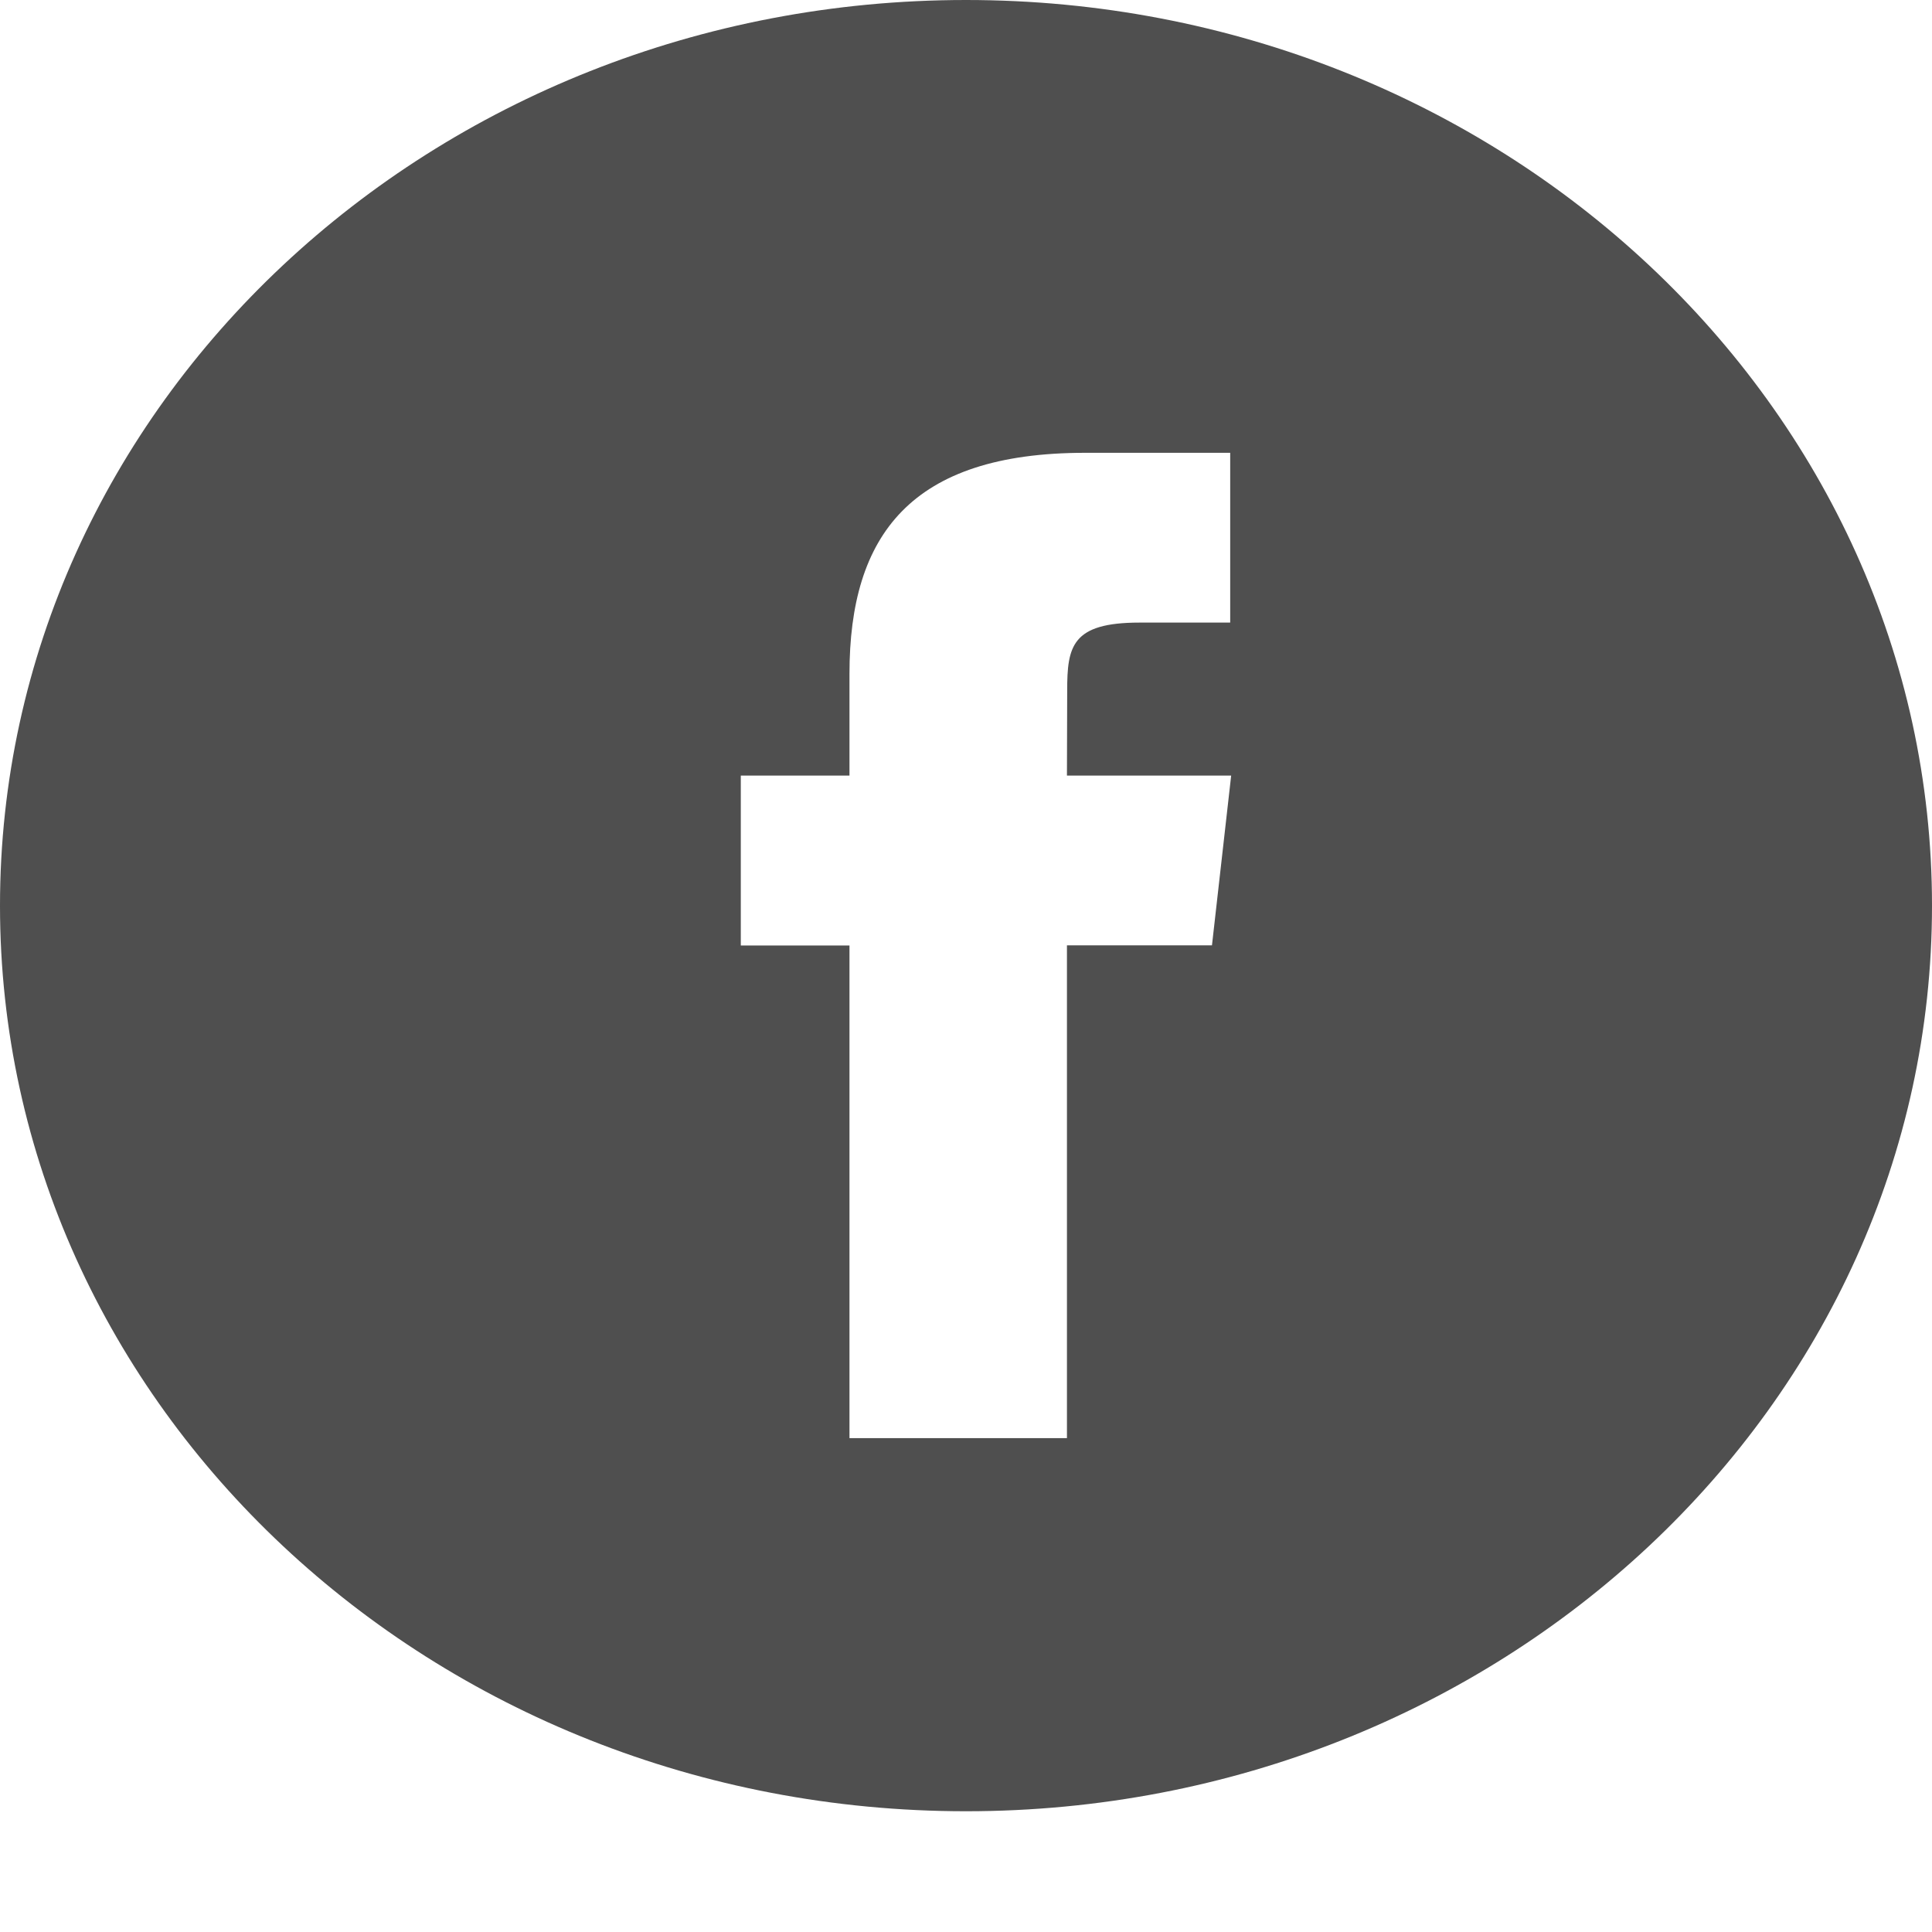
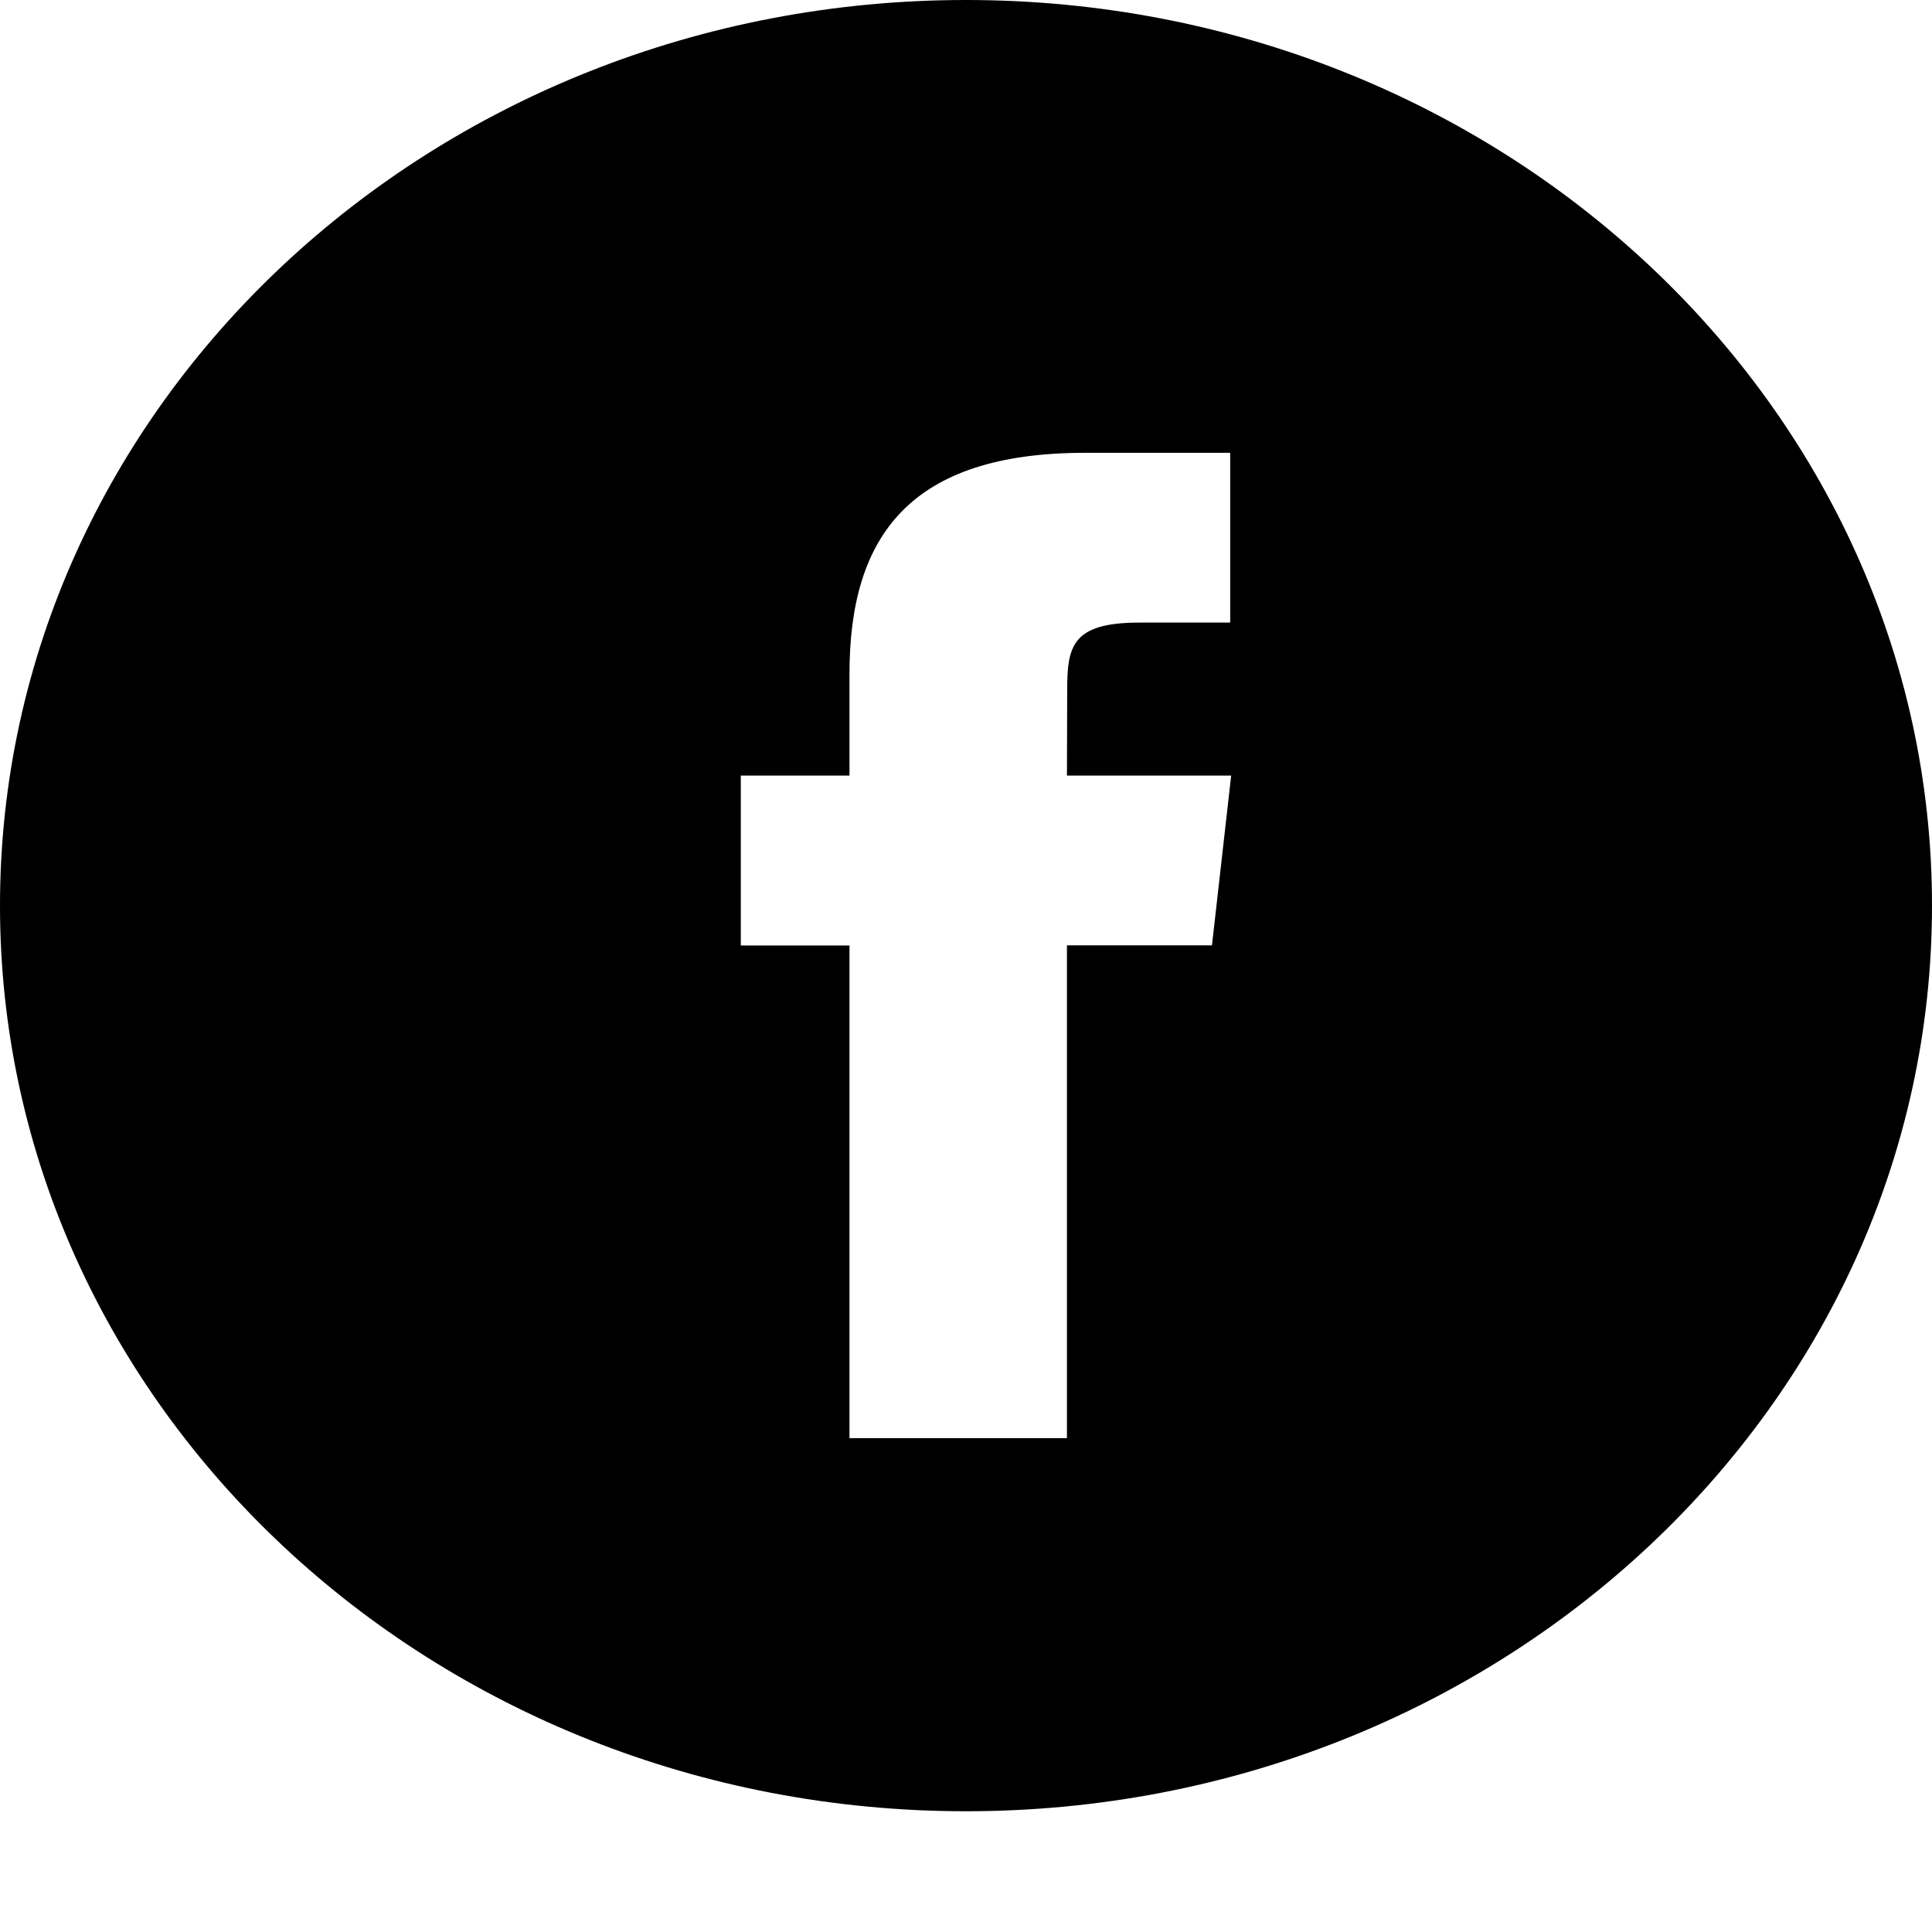
- <svg xmlns="http://www.w3.org/2000/svg" width="16" height="16" viewBox="0 0 16 16" fill="none">
-   <path fill-rule="evenodd" clip-rule="evenodd" d="M8 0C3.582 0 0 3.358 0 7.5C0 11.642 3.582 15 8 15C12.418 15 16 11.642 16 7.5C16 3.358 12.418 0 8 0ZM8.836 7.829V11.91H7.035V7.83H6.135V6.423H7.035V5.579C7.035 4.432 7.543 3.75 8.986 3.75H10.188V5.156H9.437C8.875 5.156 8.838 5.353 8.838 5.72L8.836 6.423H10.196L10.037 7.829H8.836Z" fill="#4F4F4F" />
+ <svg xmlns="http://www.w3.org/2000/svg" id="facebook" width="16" height="16" viewBox="0 0 16 16">
+   <path fill-rule="evenodd" clip-rule="evenodd" d="M8 0C3.582 0 0 3.358 0 7.5C0 11.642 3.582 15 8 15C12.418 15 16 11.642 16 7.5C16 3.358 12.418 0 8 0ZM8.836 7.829V11.91H7.035V7.83H6.135V6.423H7.035V5.579C7.035 4.432 7.543 3.75 8.986 3.75H10.188V5.156H9.437C8.875 5.156 8.838 5.353 8.838 5.72L8.836 6.423H10.196L10.037 7.829H8.836Z" fill="inherit" />
</svg>
